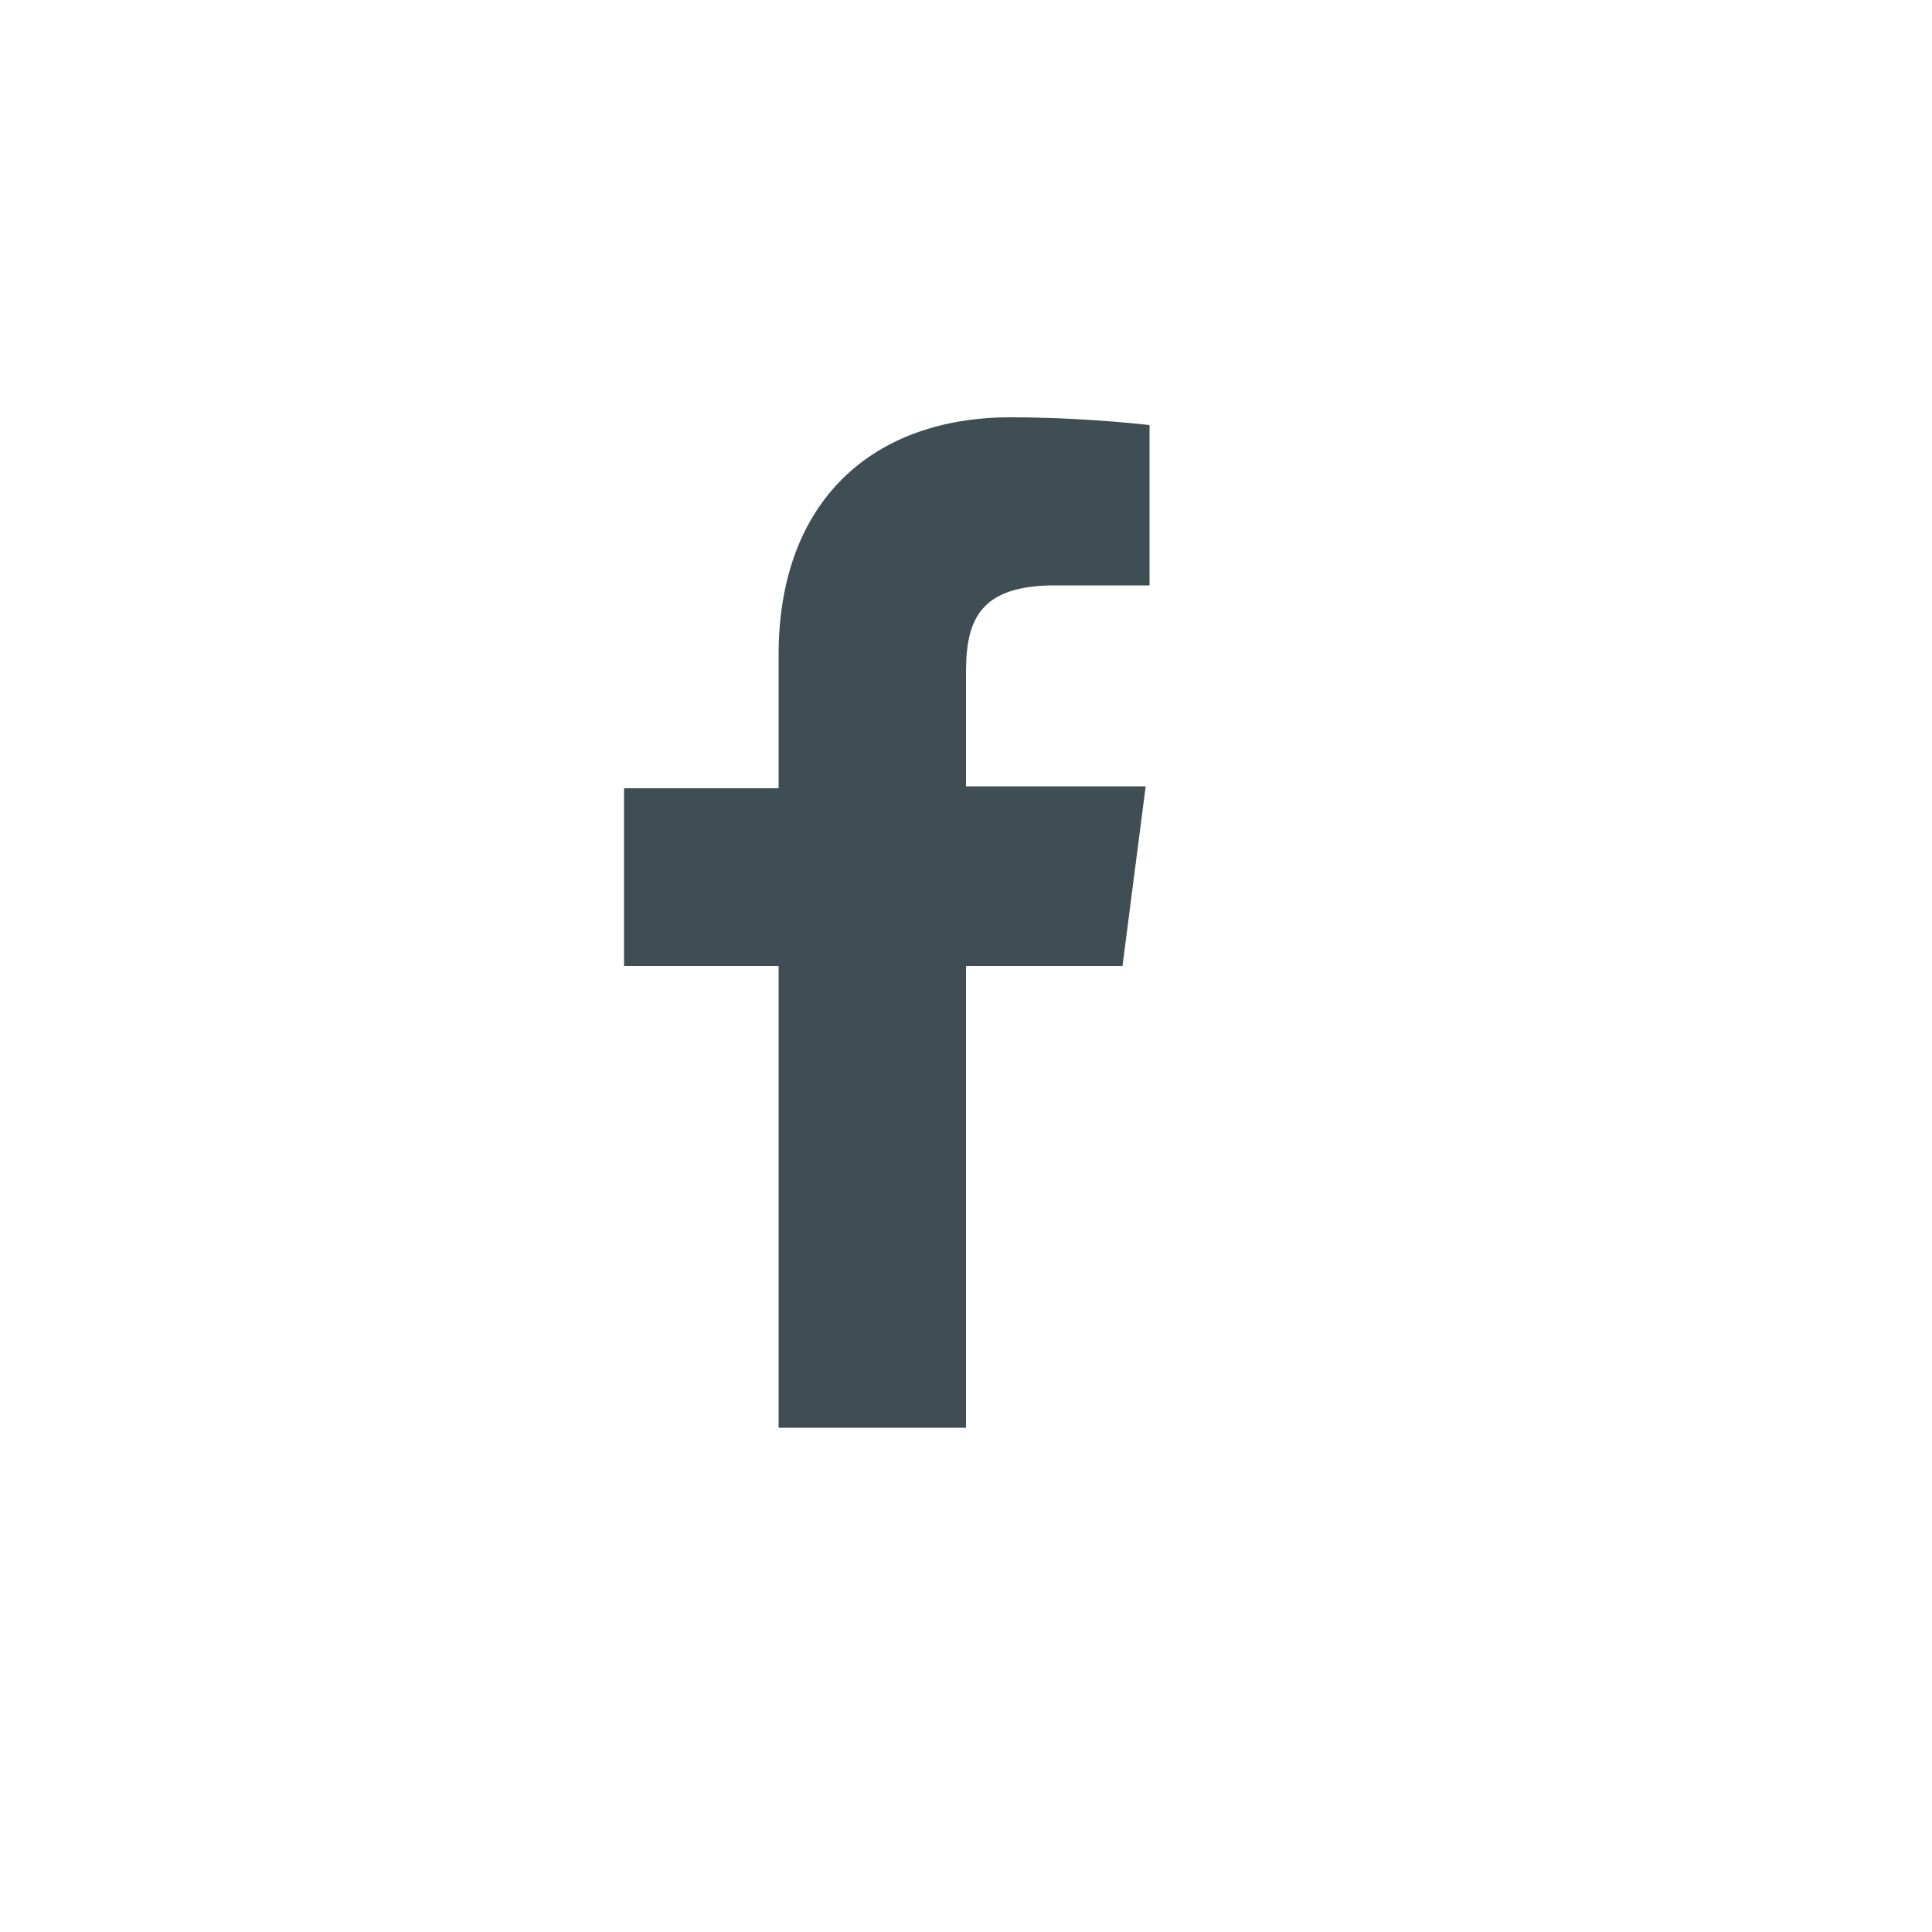
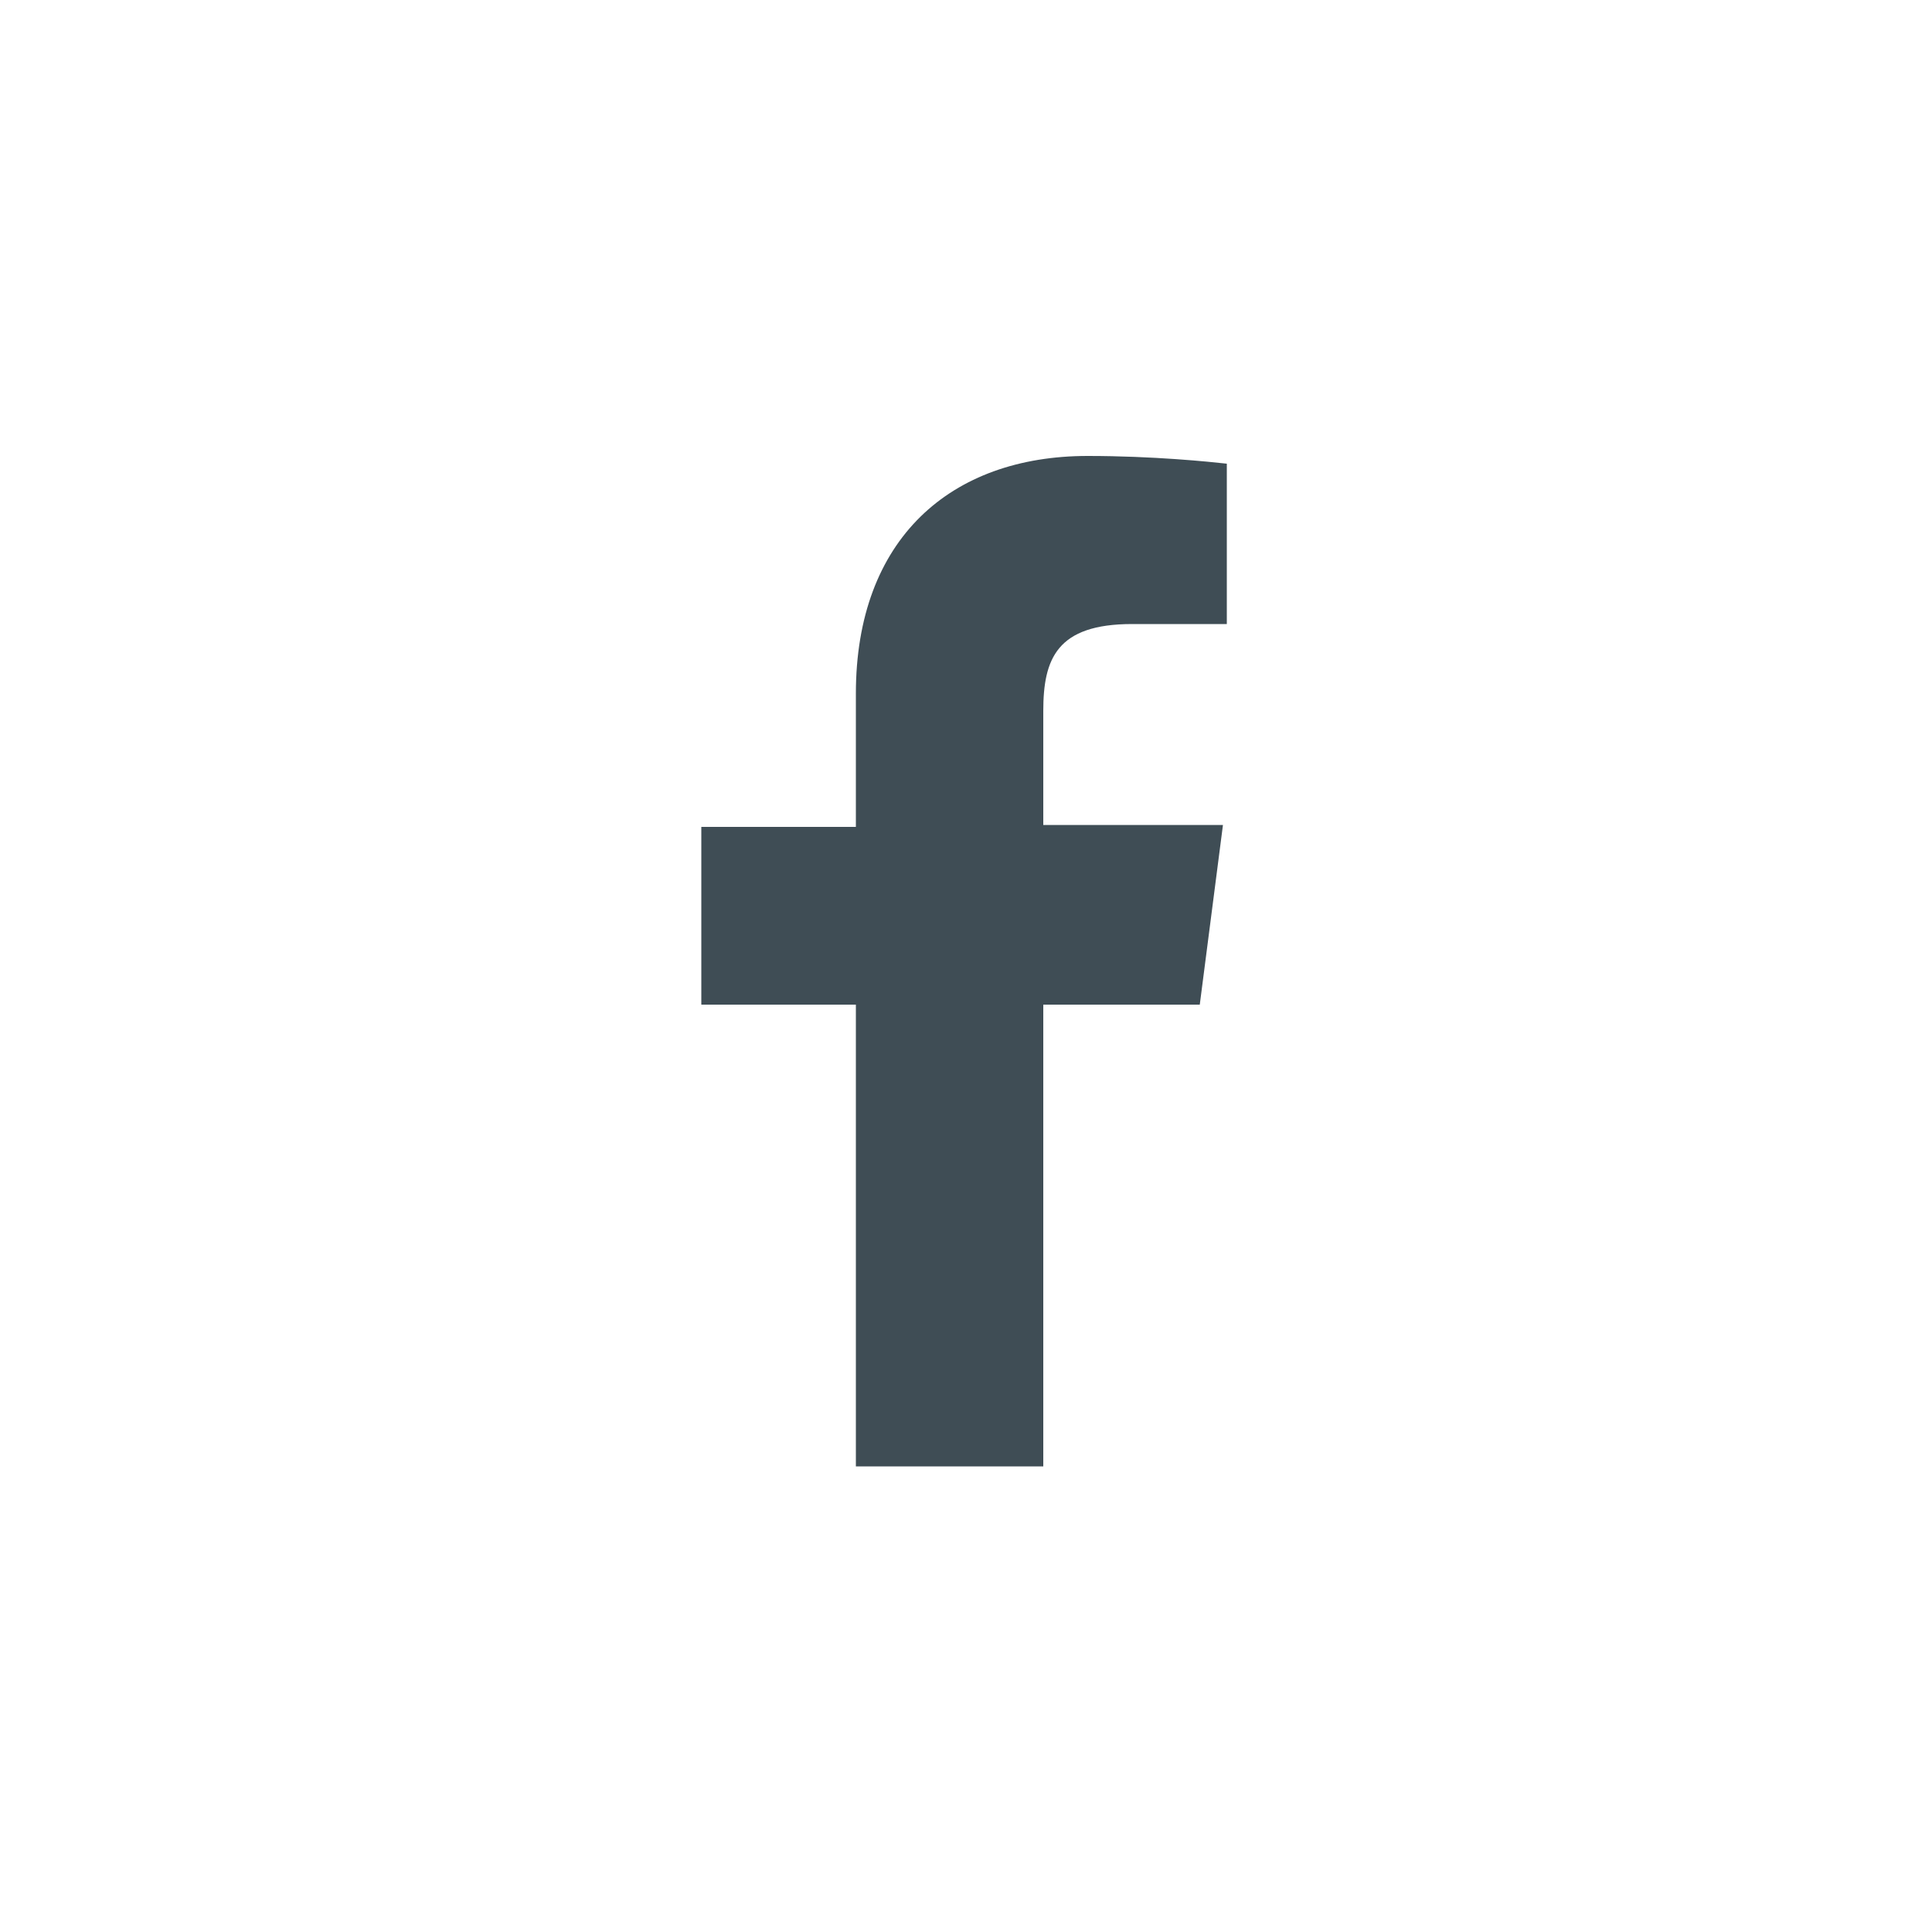
<svg xmlns="http://www.w3.org/2000/svg" id="Layer_1" viewBox="0 0 100 100">
  <style>.st0{fill:#3f4d55}</style>
-   <path class="st0" d="M58.1 50l1.2-9.3H50v-5.9c0-2.7.7-4.5 4.6-4.5h4.9V22c-.9-.1-3.8-.4-7.2-.4-7.1 0-12 4.3-12 12.3v6.9h-8V50h8v23.9H50V50h8.1z" />
+   <path class="st0" d="M62.1 52l1.2-9.3H54v-5.9c0-2.7.7-4.5 4.6-4.5h4.9V24c-.9-.1-3.8-.4-7.2-.4-7.1 0-12 4.3-12 12.3v6.9h-8V52h8v23.9H54V52h8.1z" />
</svg>
